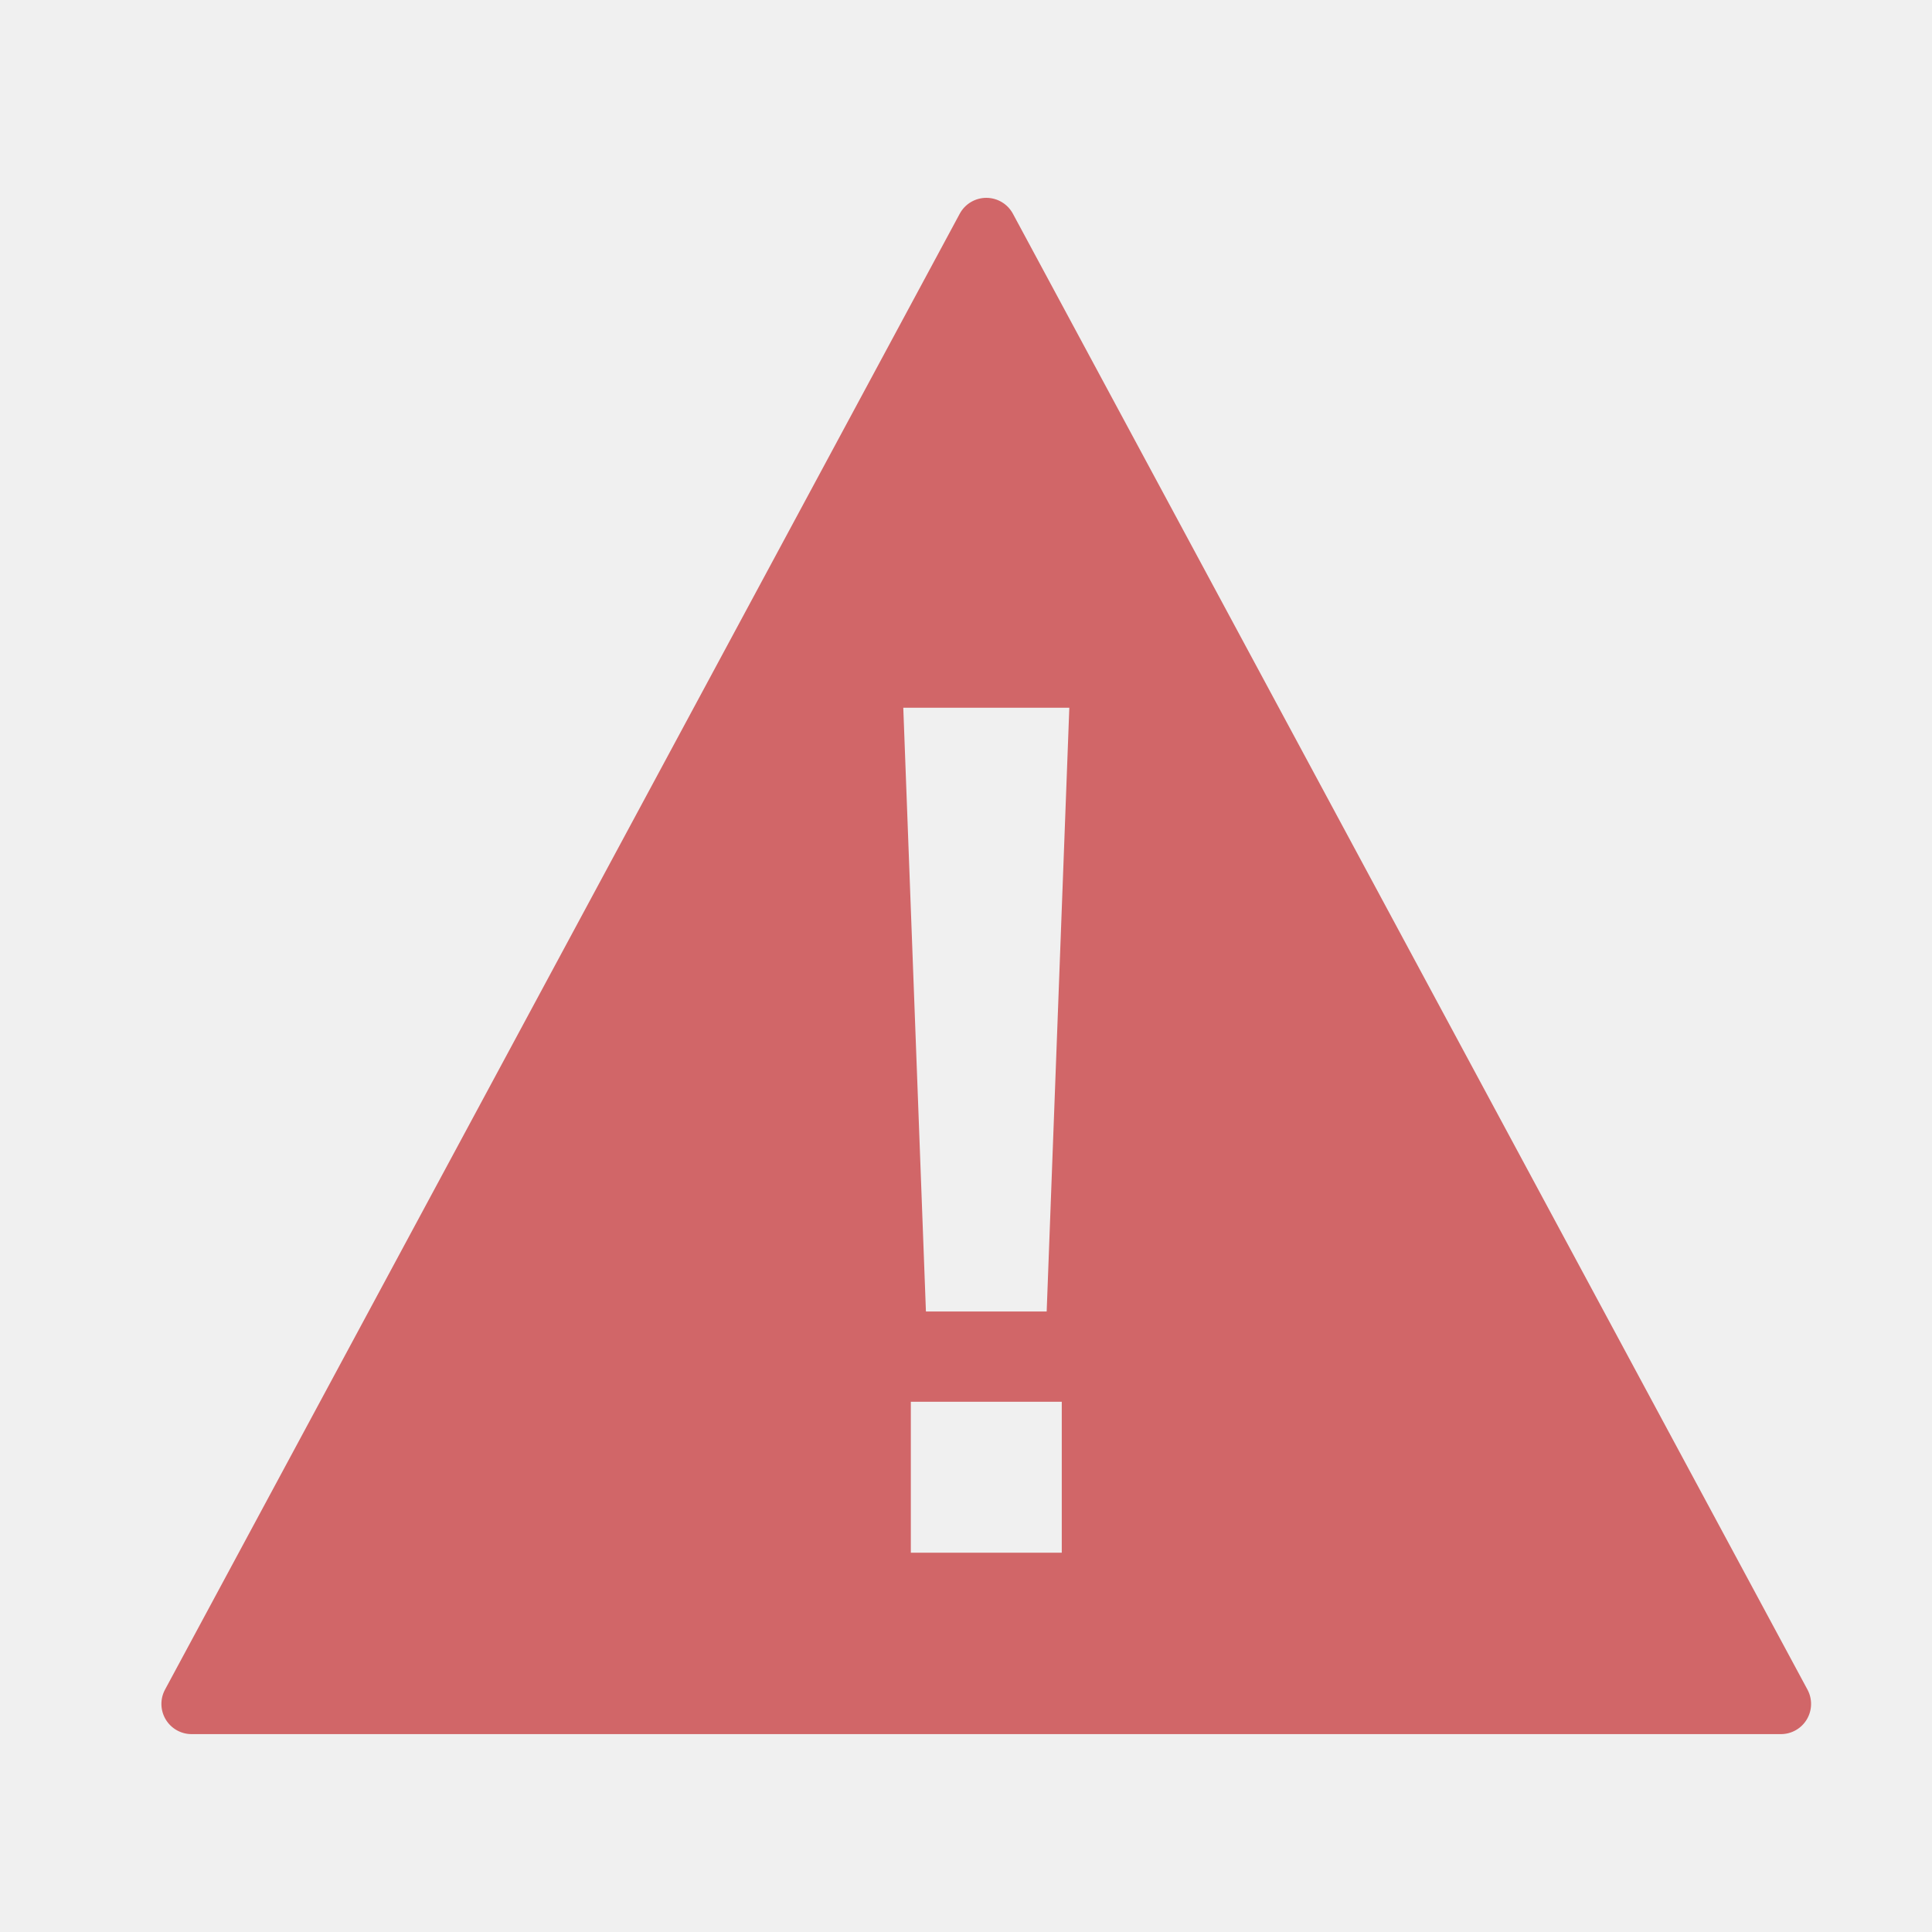
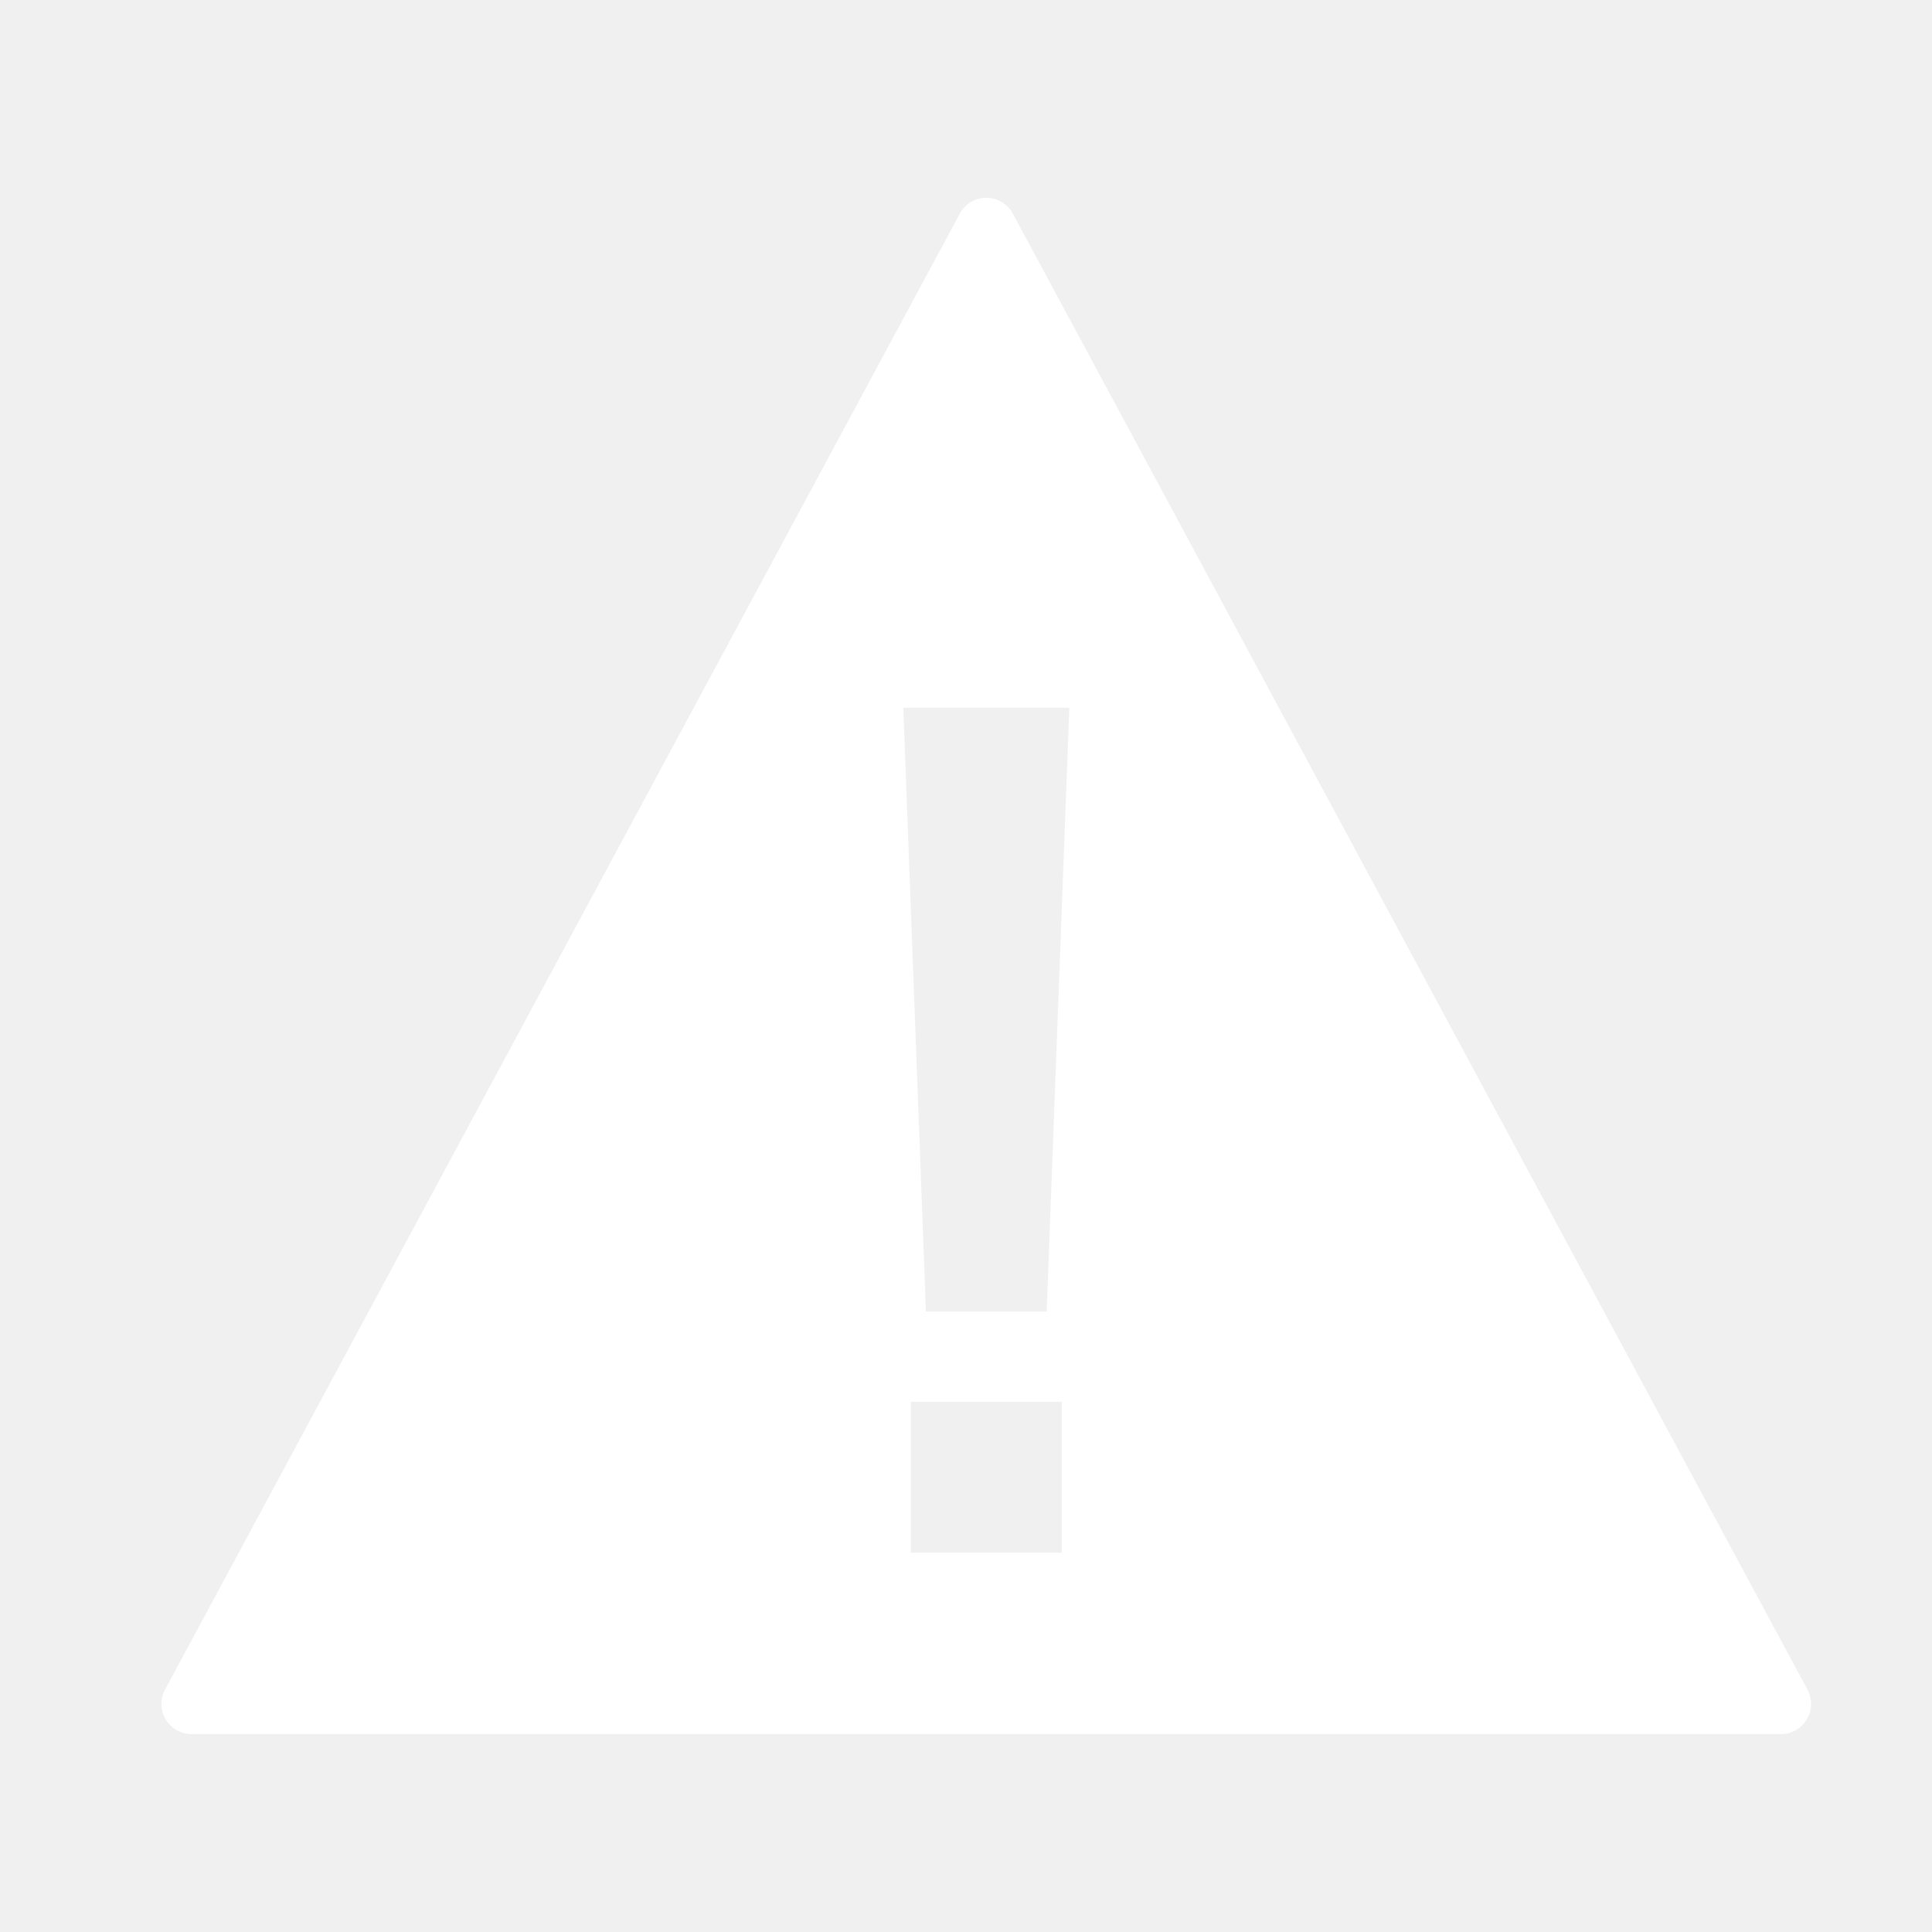
<svg xmlns="http://www.w3.org/2000/svg" class="ionicon" viewBox="0 0 512 512">
-   <path d="M479 447.77L268.43 56.64a8 8 0 00-14.09 0L43.73 447.77a8 8 0 007.05 11.79H472a8 8 0 007-11.79zm-197.62-36.29h-40v-40h40zm-4-63.92h-32l-6-160h44z" fill="#d16668" />
+   <path d="M479 447.77L268.43 56.64a8 8 0 00-14.09 0L43.73 447.77a8 8 0 007.05 11.79H472a8 8 0 007-11.79zm-197.62-36.29h-40v-40h40zm-4-63.92h-32l-6-160h44z" fill="#ffffff" />
</svg>
